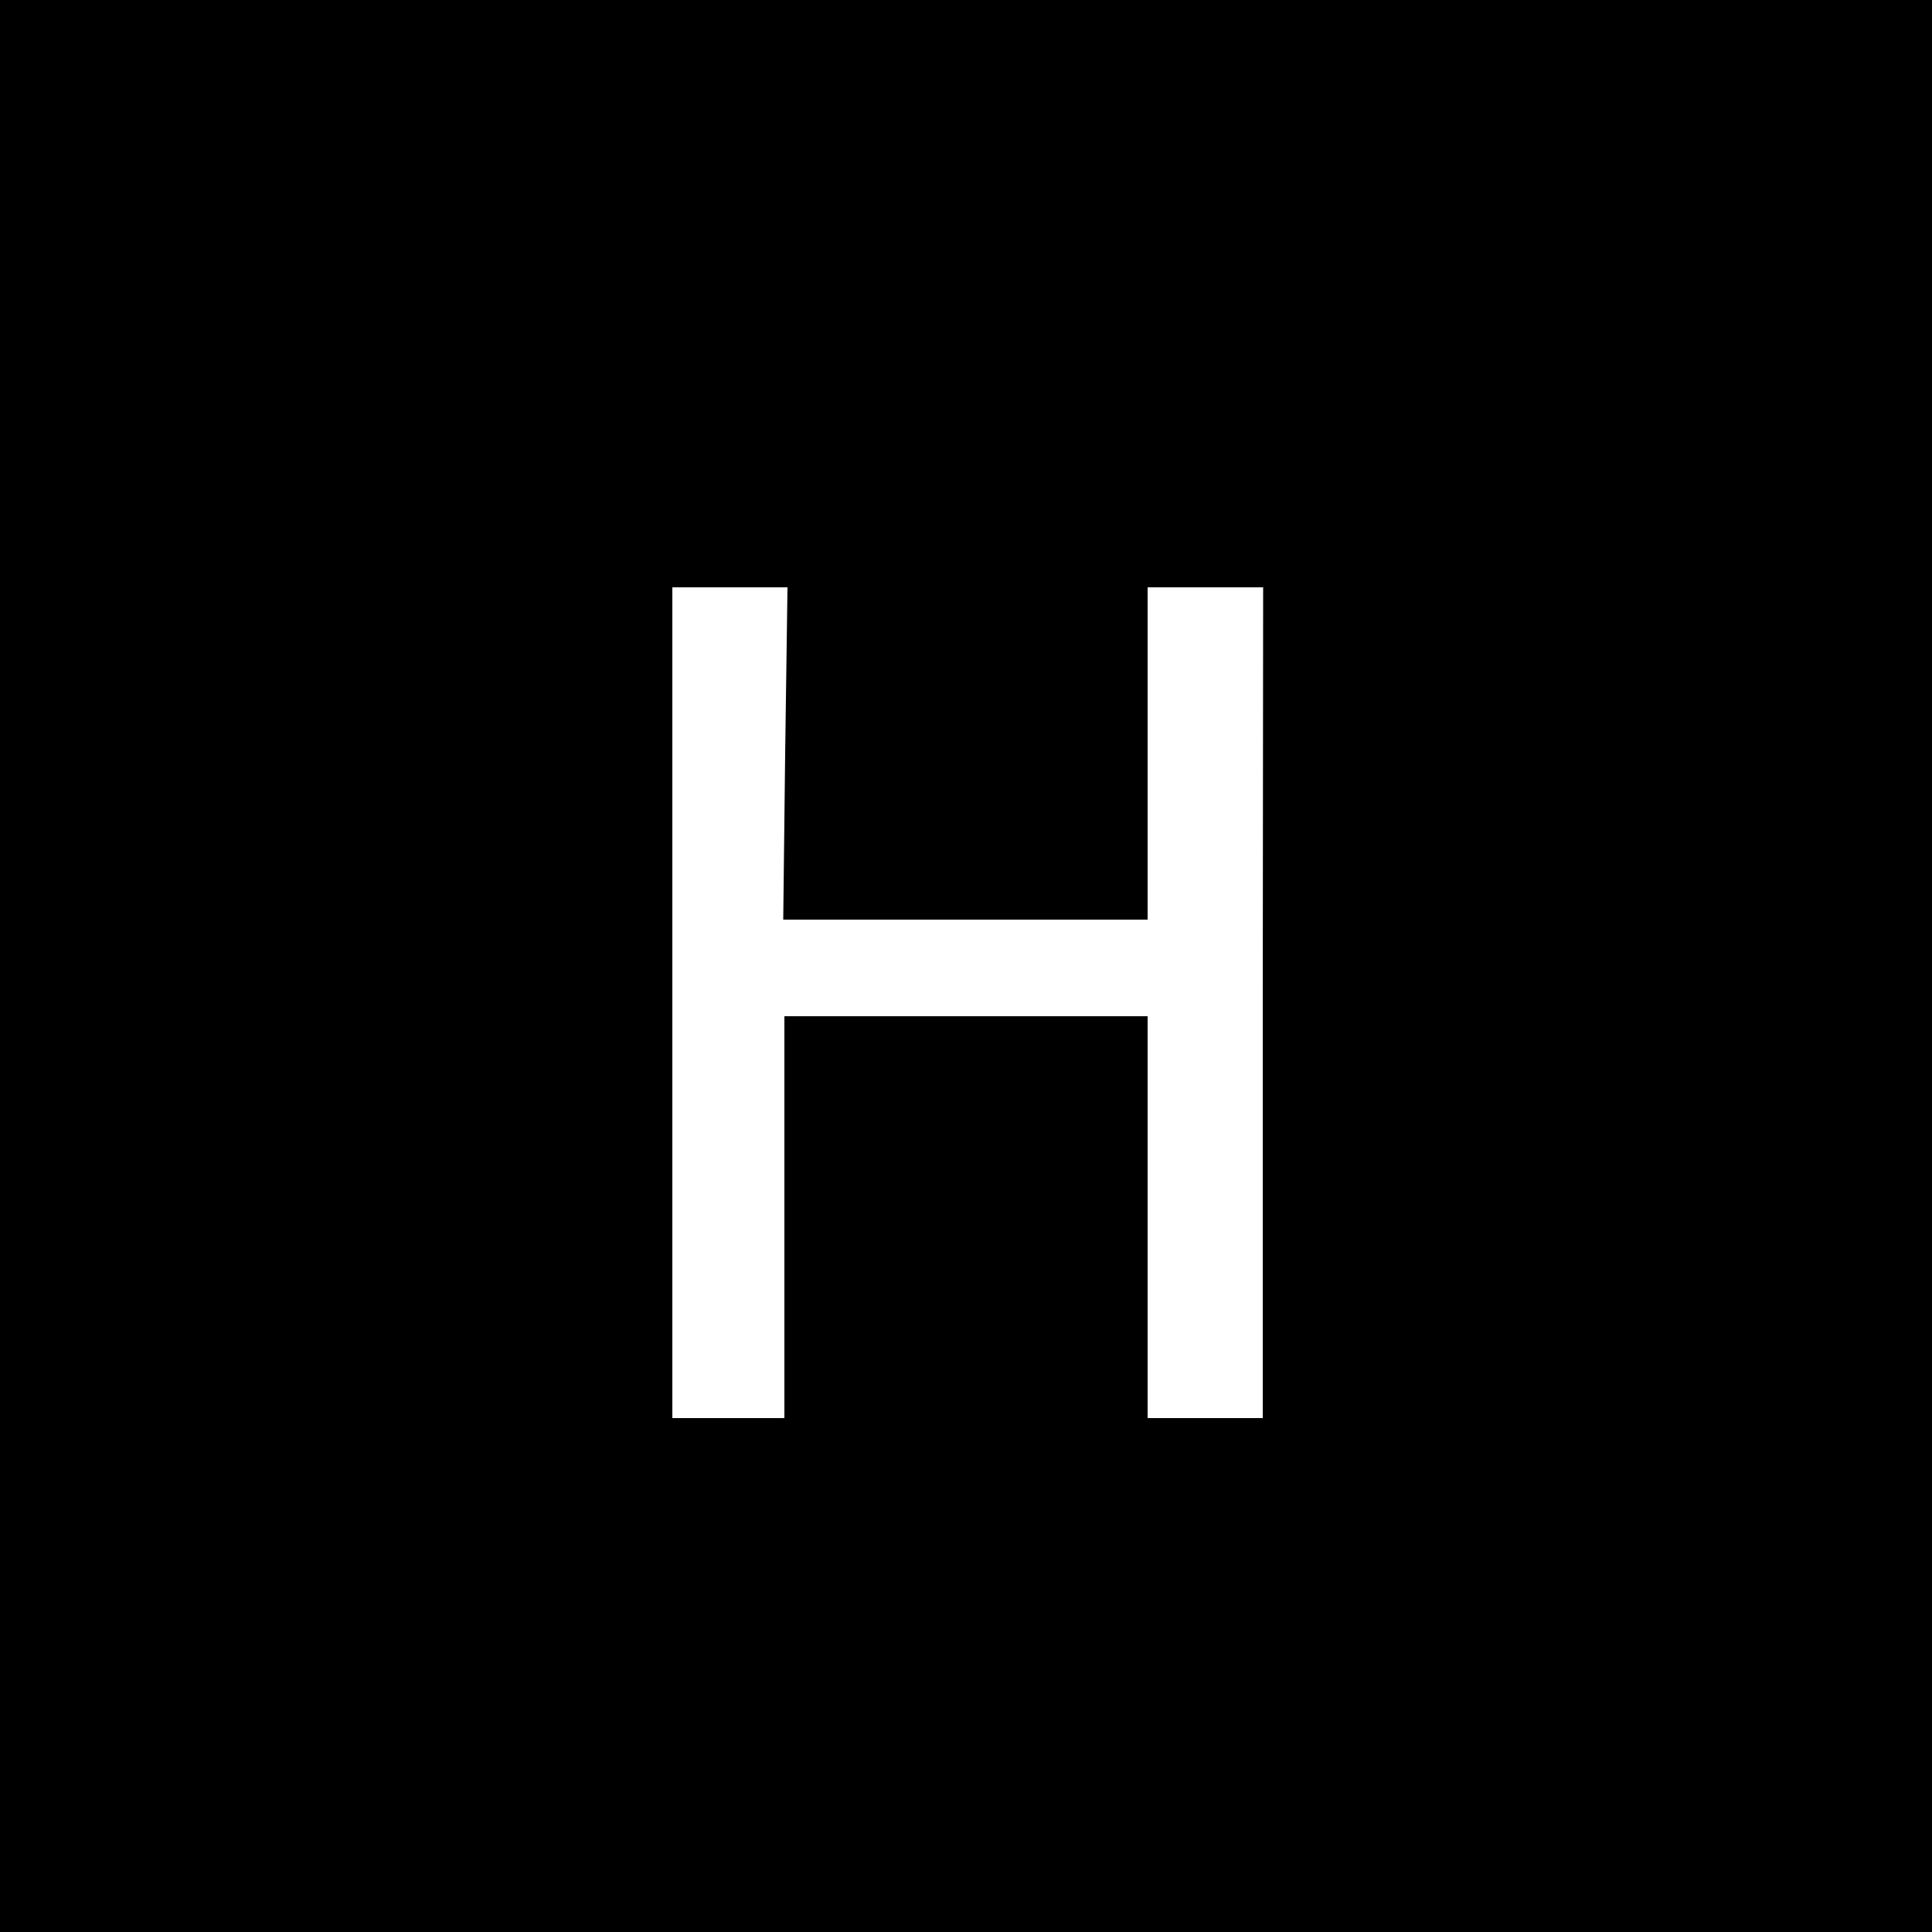
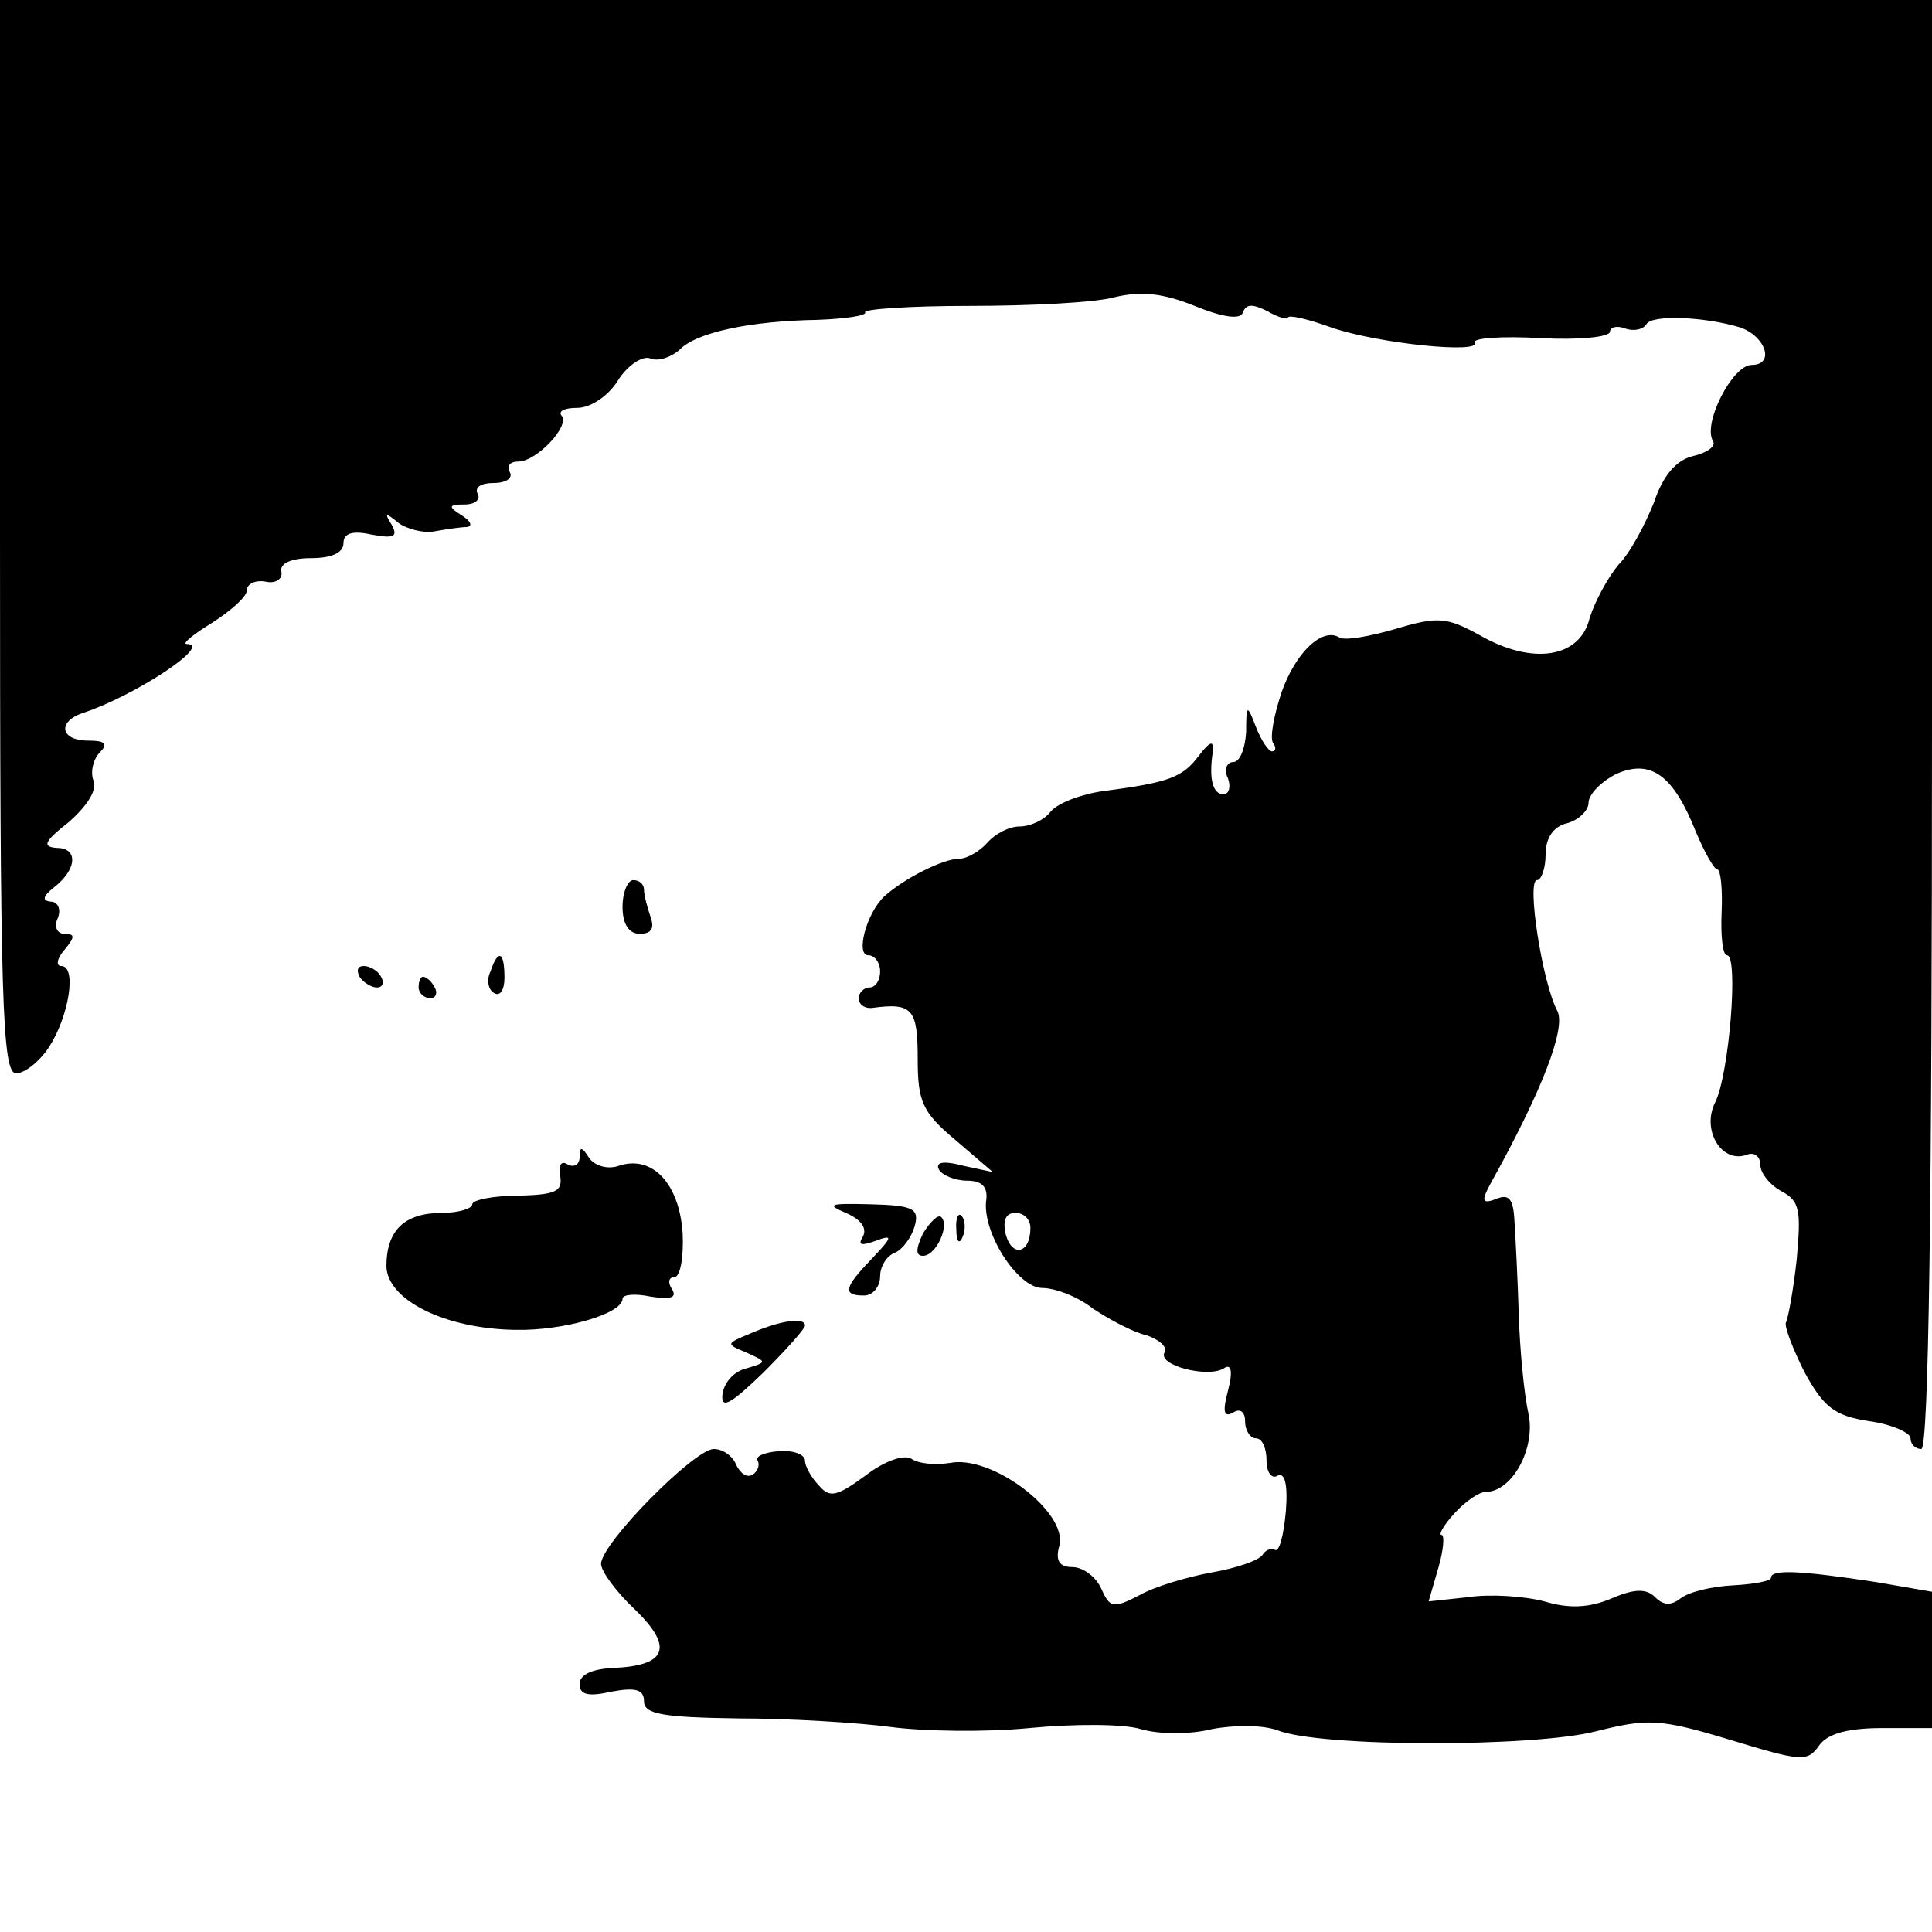
- <svg xmlns="http://www.w3.org/2000/svg" version="1" width="666.667" height="666.667" viewBox="0 0 500 500">
-   <path d="M0 250v250h500V0H0v250zm203.2-55l-.5 43H297v-86h29.9l-.1 107.5V367H297V263h-94v104h-29V152h29.8l-.6 43z" />
+ <svg xmlns="http://www.w3.org/2000/svg" version="1.0" width="180pt" height="180pt" viewBox="0 0 180 180" preserveAspectRatio="xMidYMid meet">
+   <g transform="translate(0,180) scale(0.1,-0.1)" fill="#000000" stroke="none">
+     <path d="M0 1300 c0 -434 2 -500 15 -500 8 0 22 11 31 25 18 28 26 75 11 75 -5 0 -4 7 3 15 10 12 10 15 0 15 -7 0 -10 7 -6 15 3 8 0 15 -7 15 -8 1 -7 5 3 13 22 17 23 37 3 37 -14 1 -12 6 11 24 17 15 27 30 23 39 -3 8 0 20 6 26 8 8 5 11 -11 11 -26 0 -29 18 -4 26 48 16 121 64 96 64 -5 0 6 9 24 20 17 11 32 24 32 30 0 6 8 10 18 8 9 -2 16 3 14 10 -1 7 9 12 28 12 19 0 30 5 30 14 0 9 8 12 26 8 21 -4 25 -2 19 9 -7 11 -6 12 6 2 8 -6 24 -10 34 -8 11 2 25 4 30 4 6 1 3 6 -5 11 -13 8 -12 10 3 10 10 0 15 5 12 10 -3 6 3 10 15 10 12 0 18 5 15 10 -3 6 0 10 8 10 17 0 49 34 40 43 -3 4 3 7 15 7 12 0 29 11 38 26 9 14 23 23 30 20 7 -3 19 1 27 8 15 16 65 27 129 28 26 1 46 4 44 7 -2 3 42 6 97 6 56 0 117 3 135 8 25 6 45 4 75 -8 27 -11 43 -13 45 -6 3 8 9 8 23 1 10 -6 19 -8 19 -6 0 3 18 -1 40 -9 43 -15 141 -25 134 -14 -2 4 25 6 61 4 36 -2 65 1 65 6 0 4 6 6 14 3 8 -3 17 -1 20 4 5 9 54 7 87 -3 24 -8 33 -35 11 -35 -18 0 -46 -55 -36 -71 3 -5 -6 -11 -19 -14 -16 -4 -28 -19 -36 -43 -8 -20 -22 -47 -33 -58 -10 -12 -22 -34 -27 -50 -9 -37 -53 -44 -102 -16 -31 17 -39 18 -79 6 -24 -7 -47 -11 -52 -8 -16 10 -41 -14 -54 -51 -7 -21 -11 -42 -8 -47 3 -4 3 -8 -1 -8 -3 0 -10 10 -15 23 -8 21 -9 21 -9 -5 -1 -16 -6 -28 -12 -28 -6 0 -9 -7 -5 -15 3 -8 1 -15 -4 -15 -10 0 -14 14 -10 40 1 11 -3 9 -13 -4 -15 -20 -27 -25 -89 -33 -21 -3 -42 -11 -49 -19 -6 -8 -19 -14 -29 -14 -10 0 -23 -7 -30 -15 -7 -8 -19 -15 -26 -15 -15 0 -51 -18 -70 -35 -17 -16 -27 -55 -15 -55 6 0 11 -7 11 -15 0 -8 -4 -15 -10 -15 -5 0 -10 -5 -10 -10 0 -6 6 -10 13 -9 37 5 42 -1 42 -47 0 -40 4 -50 35 -76 l35 -30 -28 6 c-19 5 -26 3 -22 -4 3 -5 15 -10 26 -10 14 0 19 -6 18 -17 -5 -30 29 -83 52 -83 12 0 33 -8 47 -19 15 -10 37 -22 50 -25 12 -4 20 -11 17 -16 -7 -12 40 -24 55 -15 7 5 9 -2 4 -21 -5 -19 -4 -25 5 -20 6 4 11 1 11 -8 0 -9 5 -16 10 -16 6 0 10 -9 10 -21 0 -11 5 -17 10 -14 7 4 10 -8 8 -33 -2 -22 -6 -38 -10 -36 -4 2 -9 0 -12 -5 -4 -5 -24 -12 -47 -16 -22 -4 -53 -13 -67 -21 -25 -13 -28 -12 -36 6 -5 11 -17 20 -27 20 -12 0 -16 6 -12 20 8 31 -63 85 -102 77 -13 -2 -29 -1 -36 4 -7 4 -25 -2 -43 -16 -26 -19 -33 -21 -43 -9 -7 7 -13 18 -13 23 0 6 -11 10 -24 9 -14 -1 -23 -5 -20 -9 2 -4 0 -10 -5 -13 -5 -3 -11 1 -15 9 -3 8 -12 15 -21 15 -18 0 -105 -88 -105 -107 0 -7 14 -26 32 -43 36 -35 29 -52 -21 -54 -19 -1 -31 -6 -31 -15 0 -10 8 -12 30 -7 22 4 30 2 30 -9 0 -12 17 -15 88 -16 48 0 112 -4 142 -8 30 -4 88 -5 129 -1 41 4 88 4 104 -1 17 -5 46 -5 66 0 21 4 47 4 61 -1 40 -16 239 -16 297 -1 48 12 59 12 125 -8 66 -20 72 -21 83 -5 8 11 27 16 59 16 l46 0 0 64 0 63 -52 9 c-72 11 -98 12 -98 4 0 -3 -16 -6 -35 -7 -20 -1 -41 -6 -49 -12 -9 -7 -16 -7 -24 1 -8 8 -19 8 -40 -1 -21 -9 -40 -10 -63 -3 -19 5 -51 7 -71 4 l-37 -4 9 31 c5 17 6 31 3 31 -3 0 2 9 12 20 10 11 23 20 29 20 25 0 47 41 40 73 -4 18 -8 59 -9 92 -1 33 -3 72 -4 87 -1 21 -5 26 -17 21 -13 -5 -14 -2 -6 13 49 88 71 146 63 162 -14 26 -29 122 -19 122 4 0 8 11 8 24 0 15 7 26 20 29 11 3 20 12 20 19 0 8 12 20 26 27 32 14 53 -1 74 -54 8 -19 17 -35 20 -35 3 0 5 -18 4 -40 -1 -22 1 -40 5 -40 11 0 2 -111 -11 -137 -13 -26 6 -57 29 -49 7 3 13 -1 13 -9 0 -8 9 -19 20 -25 17 -9 18 -18 14 -63 -3 -28 -8 -55 -10 -59 -2 -3 6 -24 17 -46 18 -33 28 -41 60 -46 22 -3 39 -11 39 -16 0 -6 5 -10 10 -10 7 0 10 232 10 675 l0 675 -900 0 -900 0 0 -500z m960 -644 c0 -24 -17 -28 -23 -6 -3 13 0 20 9 20 8 0 14 -6 14 -14z" />
+     <path d="M580 955 c0 -16 6 -25 16 -25 11 0 14 5 10 16 -3 9 -6 20 -6 25 0 5 -4 9 -10 9 -5 0 -10 -11 -10 -25z" />
+     <path d="M457 895 c-4 -8 -2 -17 3 -20 6 -4 10 3 10 14 0 25 -6 27 -13 6z" />
+     <path d="M335 890 c3 -5 11 -10 16 -10 6 0 7 5 4 10 -3 6 -11 10 -16 10 -6 0 -7 -4 -4 -10z" />
+     <path d="M390 880 c0 -5 5 -10 11 -10 5 0 7 5 4 10 -3 6 -8 10 -11 10 -2 0 -4 -4 -4 -10z" />
+     <path d="M540 722 c0 -7 -5 -10 -11 -7 -6 4 -9 0 -7 -11 2 -14 -4 -17 -39 -18 -24 0 -43 -4 -43 -8 0 -4 -13 -8 -28 -8 -35 0 -52 -16 -52 -50 1 -31 54 -58 120 -59 45 -1 100 15 100 29 0 4 12 5 26 2 19 -3 25 -1 20 7 -4 6 -3 11 2 11 6 0 9 19 8 41 -3 46 -28 73 -59 63 -11 -4 -23 0 -28 7 -7 11 -9 11 -9 1z" />
+     <path d="M788 670 c14 -6 20 -14 16 -22 -5 -8 -2 -9 12 -4 16 6 16 4 -4 -17 -26 -27 -27 -34 -7 -34 8 0 15 8 15 18 0 9 6 19 14 22 7 3 15 14 18 24 5 17 -1 20 -41 21 -38 1 -42 0 -23 -8z" />
+     <path d="M860 651 c-7 -15 -7 -21 0 -21 12 0 25 28 17 36 -3 3 -10 -4 -17 -15z" />
+     <path d="M891 654 c0 -11 3 -14 6 -6 3 7 2 16 -1 19 -3 4 -6 -2 -5 -13z" />
+     <path d="M700 558 c-24 -10 -24 -10 -5 -18 20 -9 20 -9 0 -15 -12 -3 -21 -14 -22 -25 -1 -13 8 -8 38 21 21 21 39 41 39 44 0 8 -22 5 -50 -7z" />
+   </g>
</svg>
